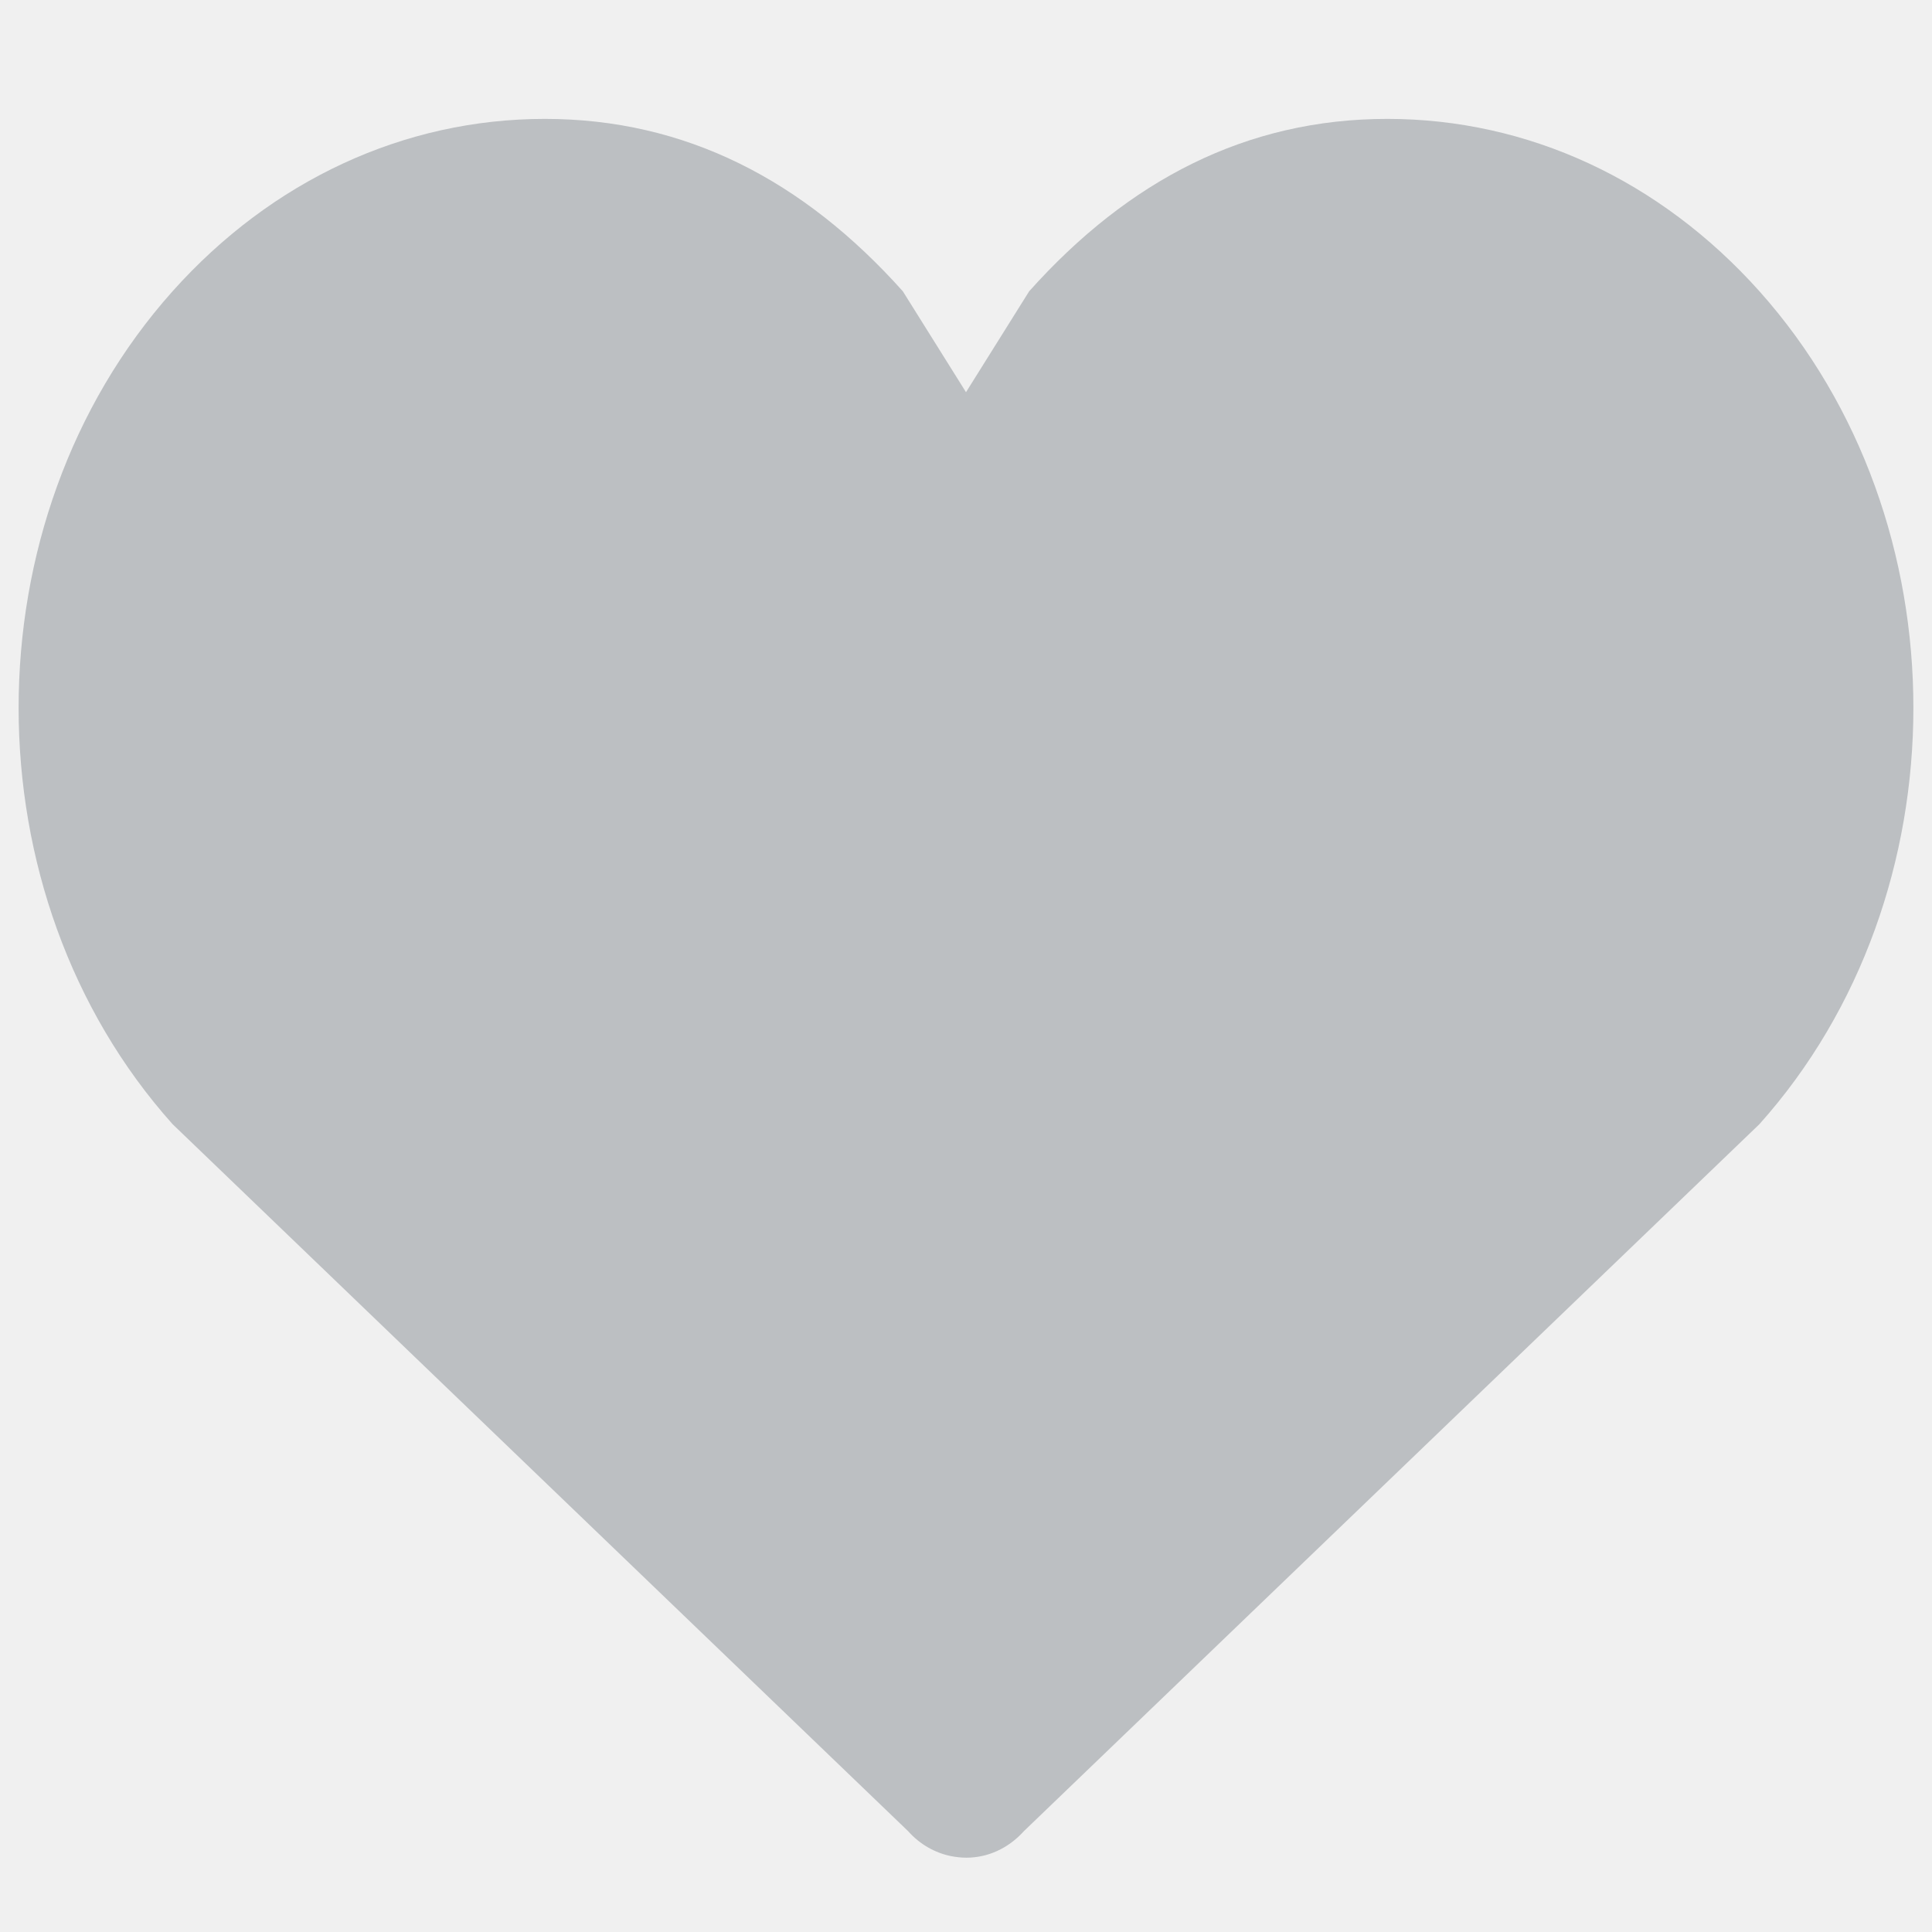
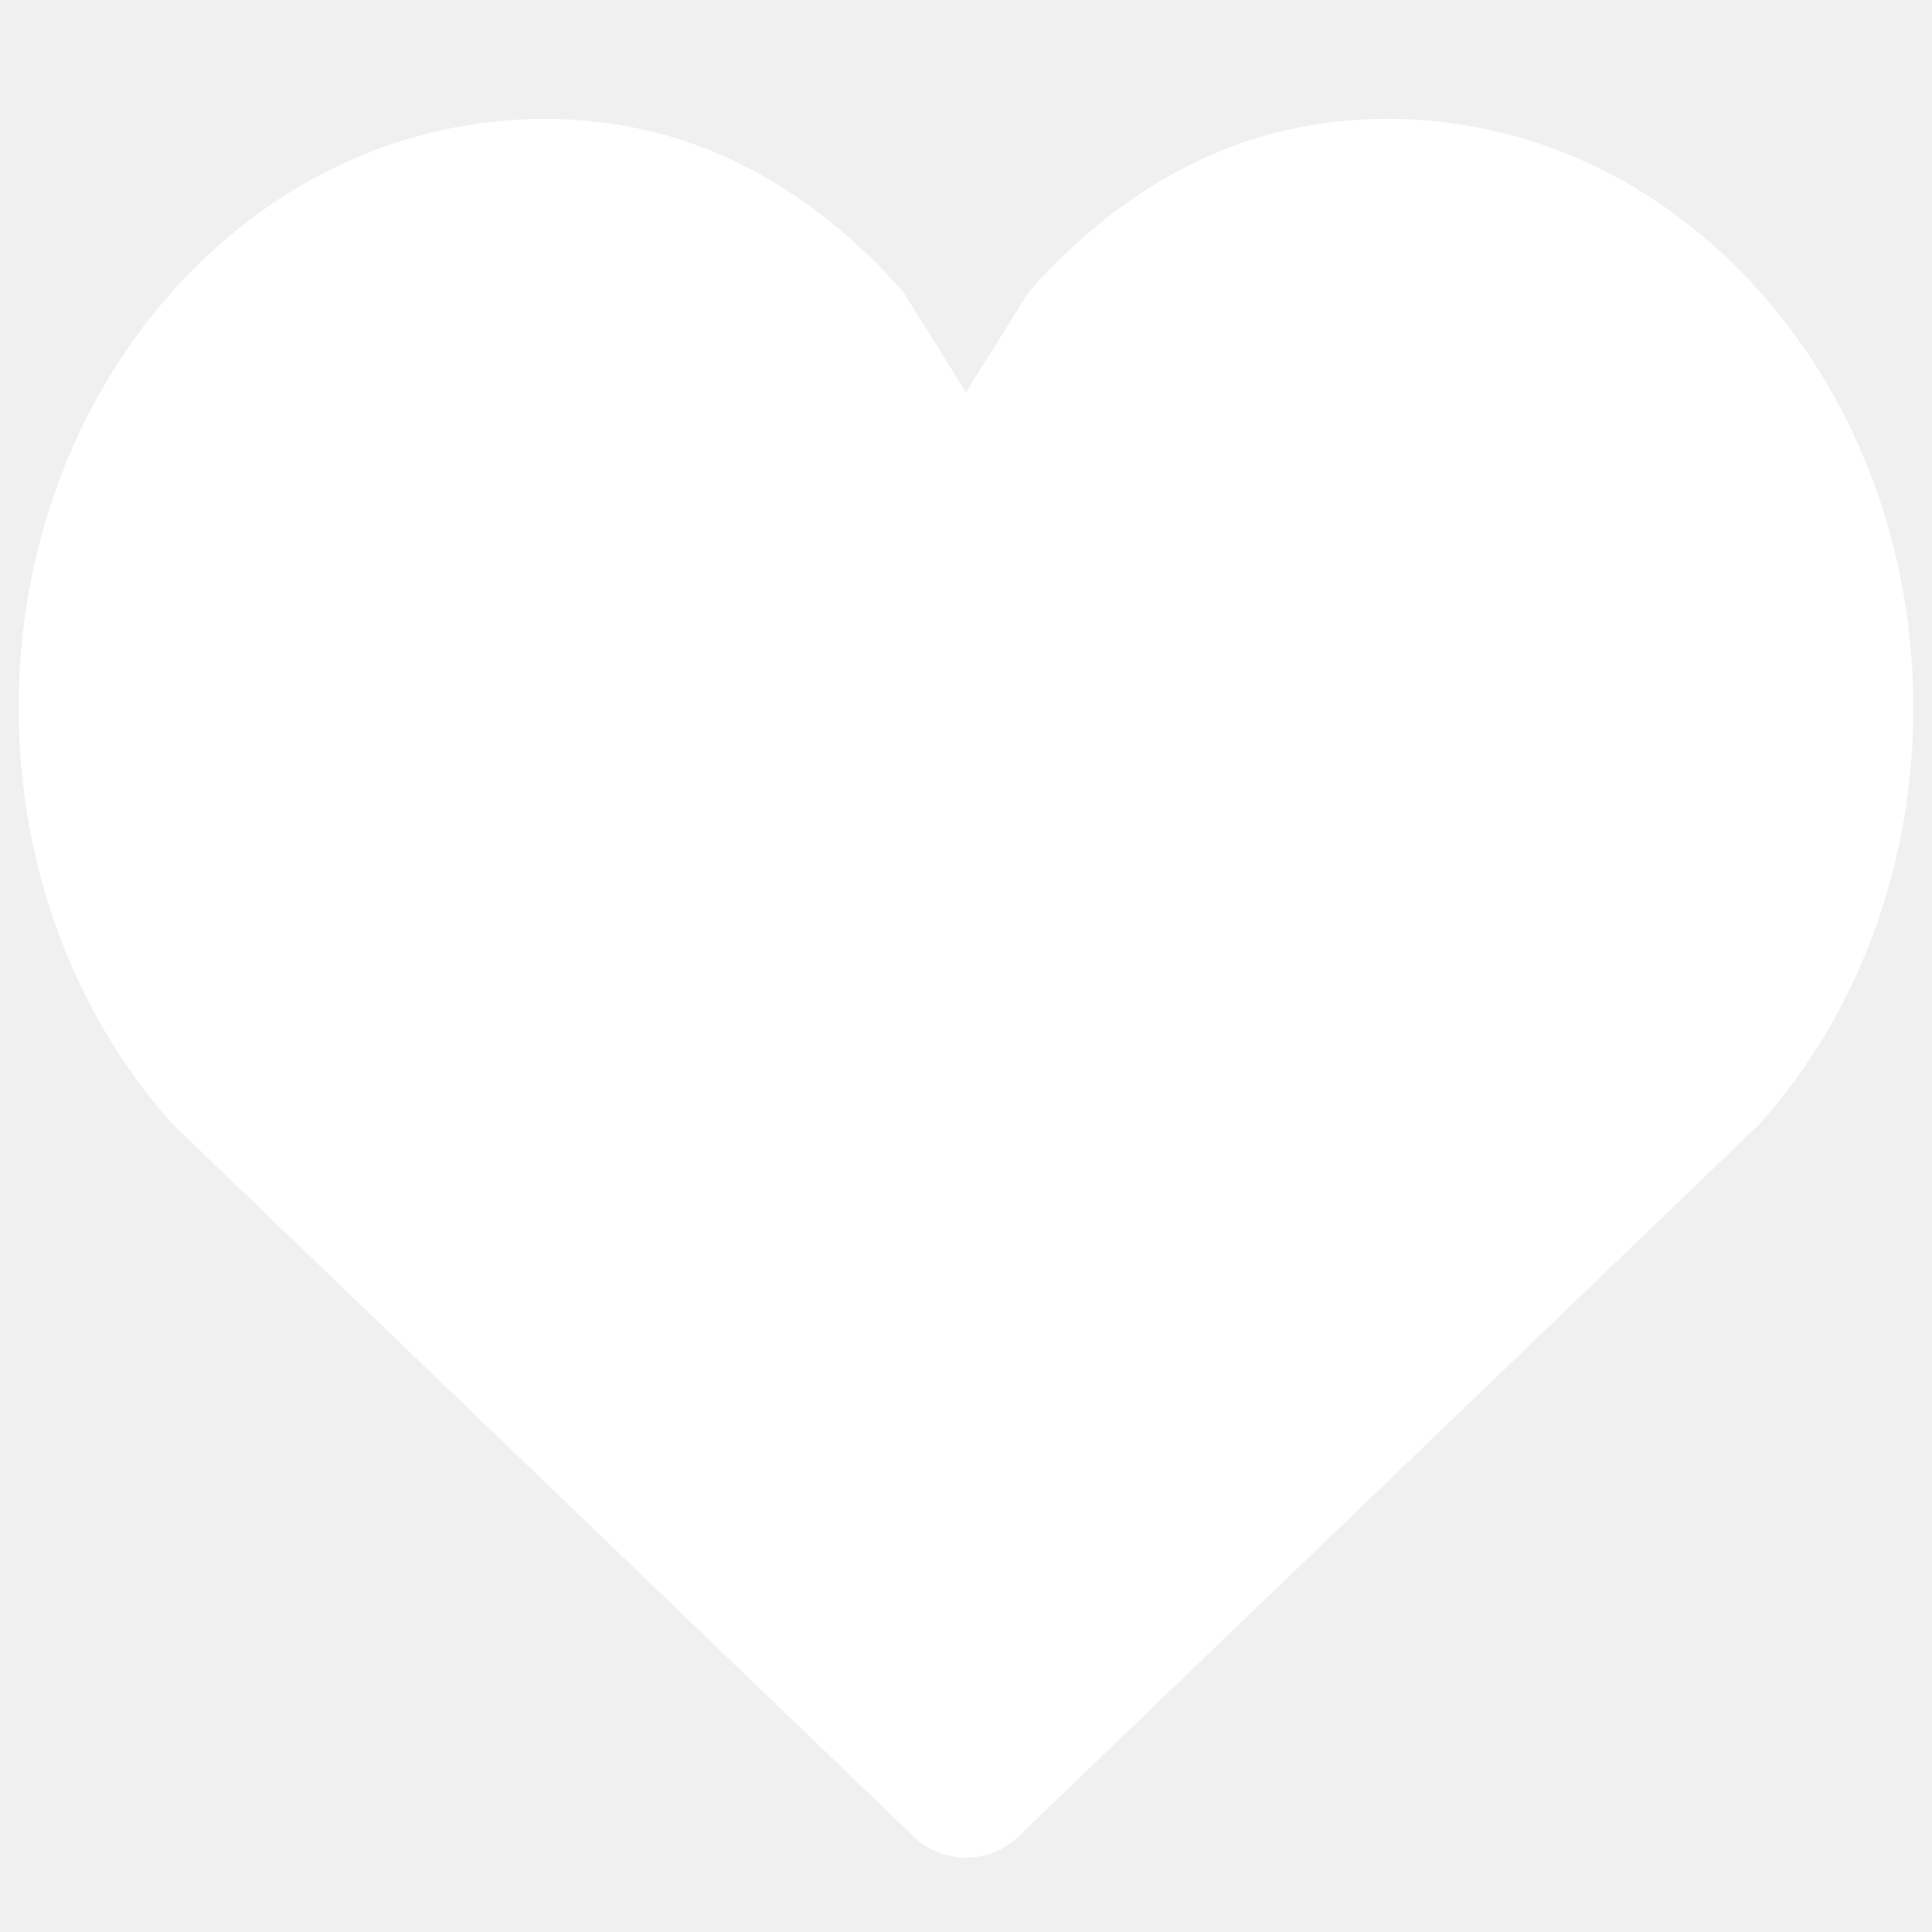
<svg xmlns="http://www.w3.org/2000/svg" width="13" height="13" viewBox="0 0 13 13" fill="none">
-   <path fill-rule="evenodd" clip-rule="evenodd" d="M11.839 1.96C11.17 1.212 10.281 0.8 9.335 0.8C8.388 0.8 7.594 1.212 6.925 1.96L6.5 2.639L6.075 1.96C5.406 1.212 4.612 0.8 3.666 0.8C2.72 0.8 1.83 1.212 1.161 1.96C-0.22 3.506 -0.22 6.02 1.161 7.564L6.11 12.321C6.191 12.412 6.292 12.467 6.397 12.489C6.432 12.496 6.468 12.5 6.503 12.5C6.643 12.5 6.783 12.44 6.89 12.321L11.839 7.564C13.22 6.02 13.22 3.506 11.839 1.96Z" fill="#BCBFC2" />
+   <path fill-rule="evenodd" clip-rule="evenodd" d="M11.839 1.96C11.17 1.212 10.281 0.8 9.335 0.8C8.388 0.8 7.594 1.212 6.925 1.96L6.5 2.639L6.075 1.96C5.406 1.212 4.612 0.8 3.666 0.8C2.72 0.8 1.83 1.212 1.161 1.96C-0.22 3.506 -0.22 6.02 1.161 7.564L6.11 12.321C6.191 12.412 6.292 12.467 6.397 12.489C6.432 12.496 6.468 12.5 6.503 12.5C6.643 12.5 6.783 12.44 6.89 12.321L11.839 7.564C13.22 6.02 13.22 3.506 11.839 1.96Z" fill="#FFFFFF" />
</svg>
